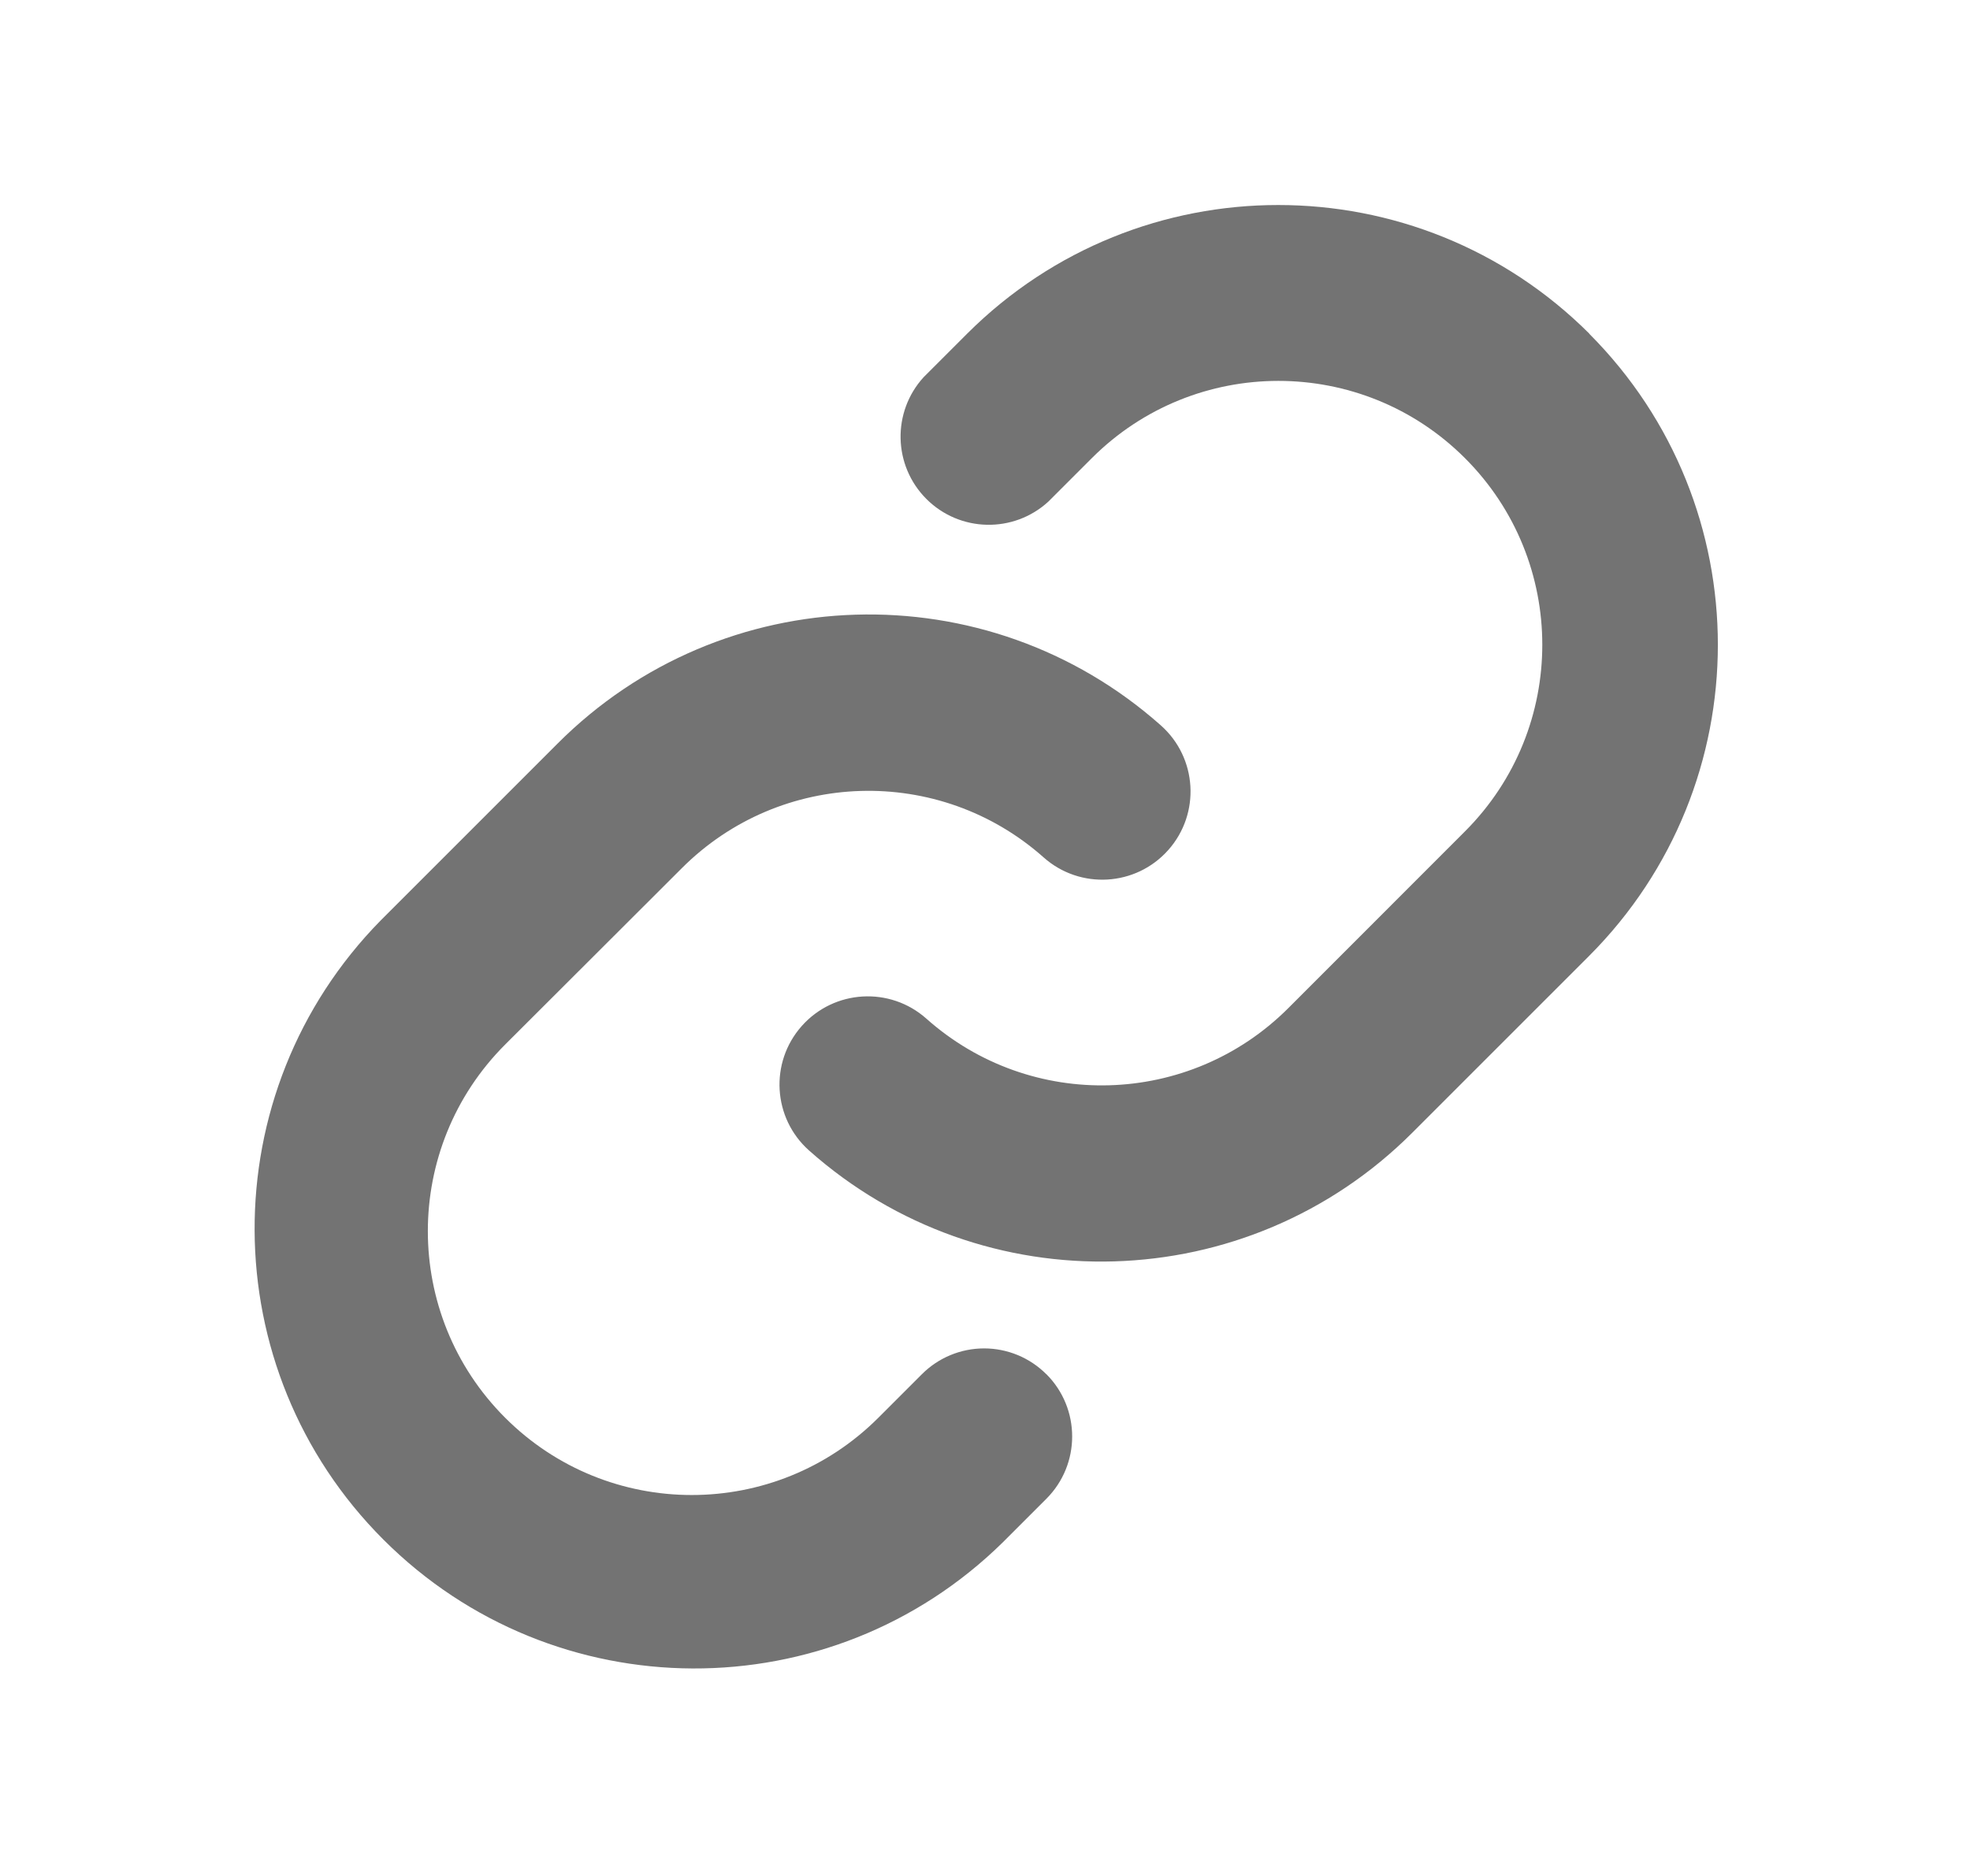
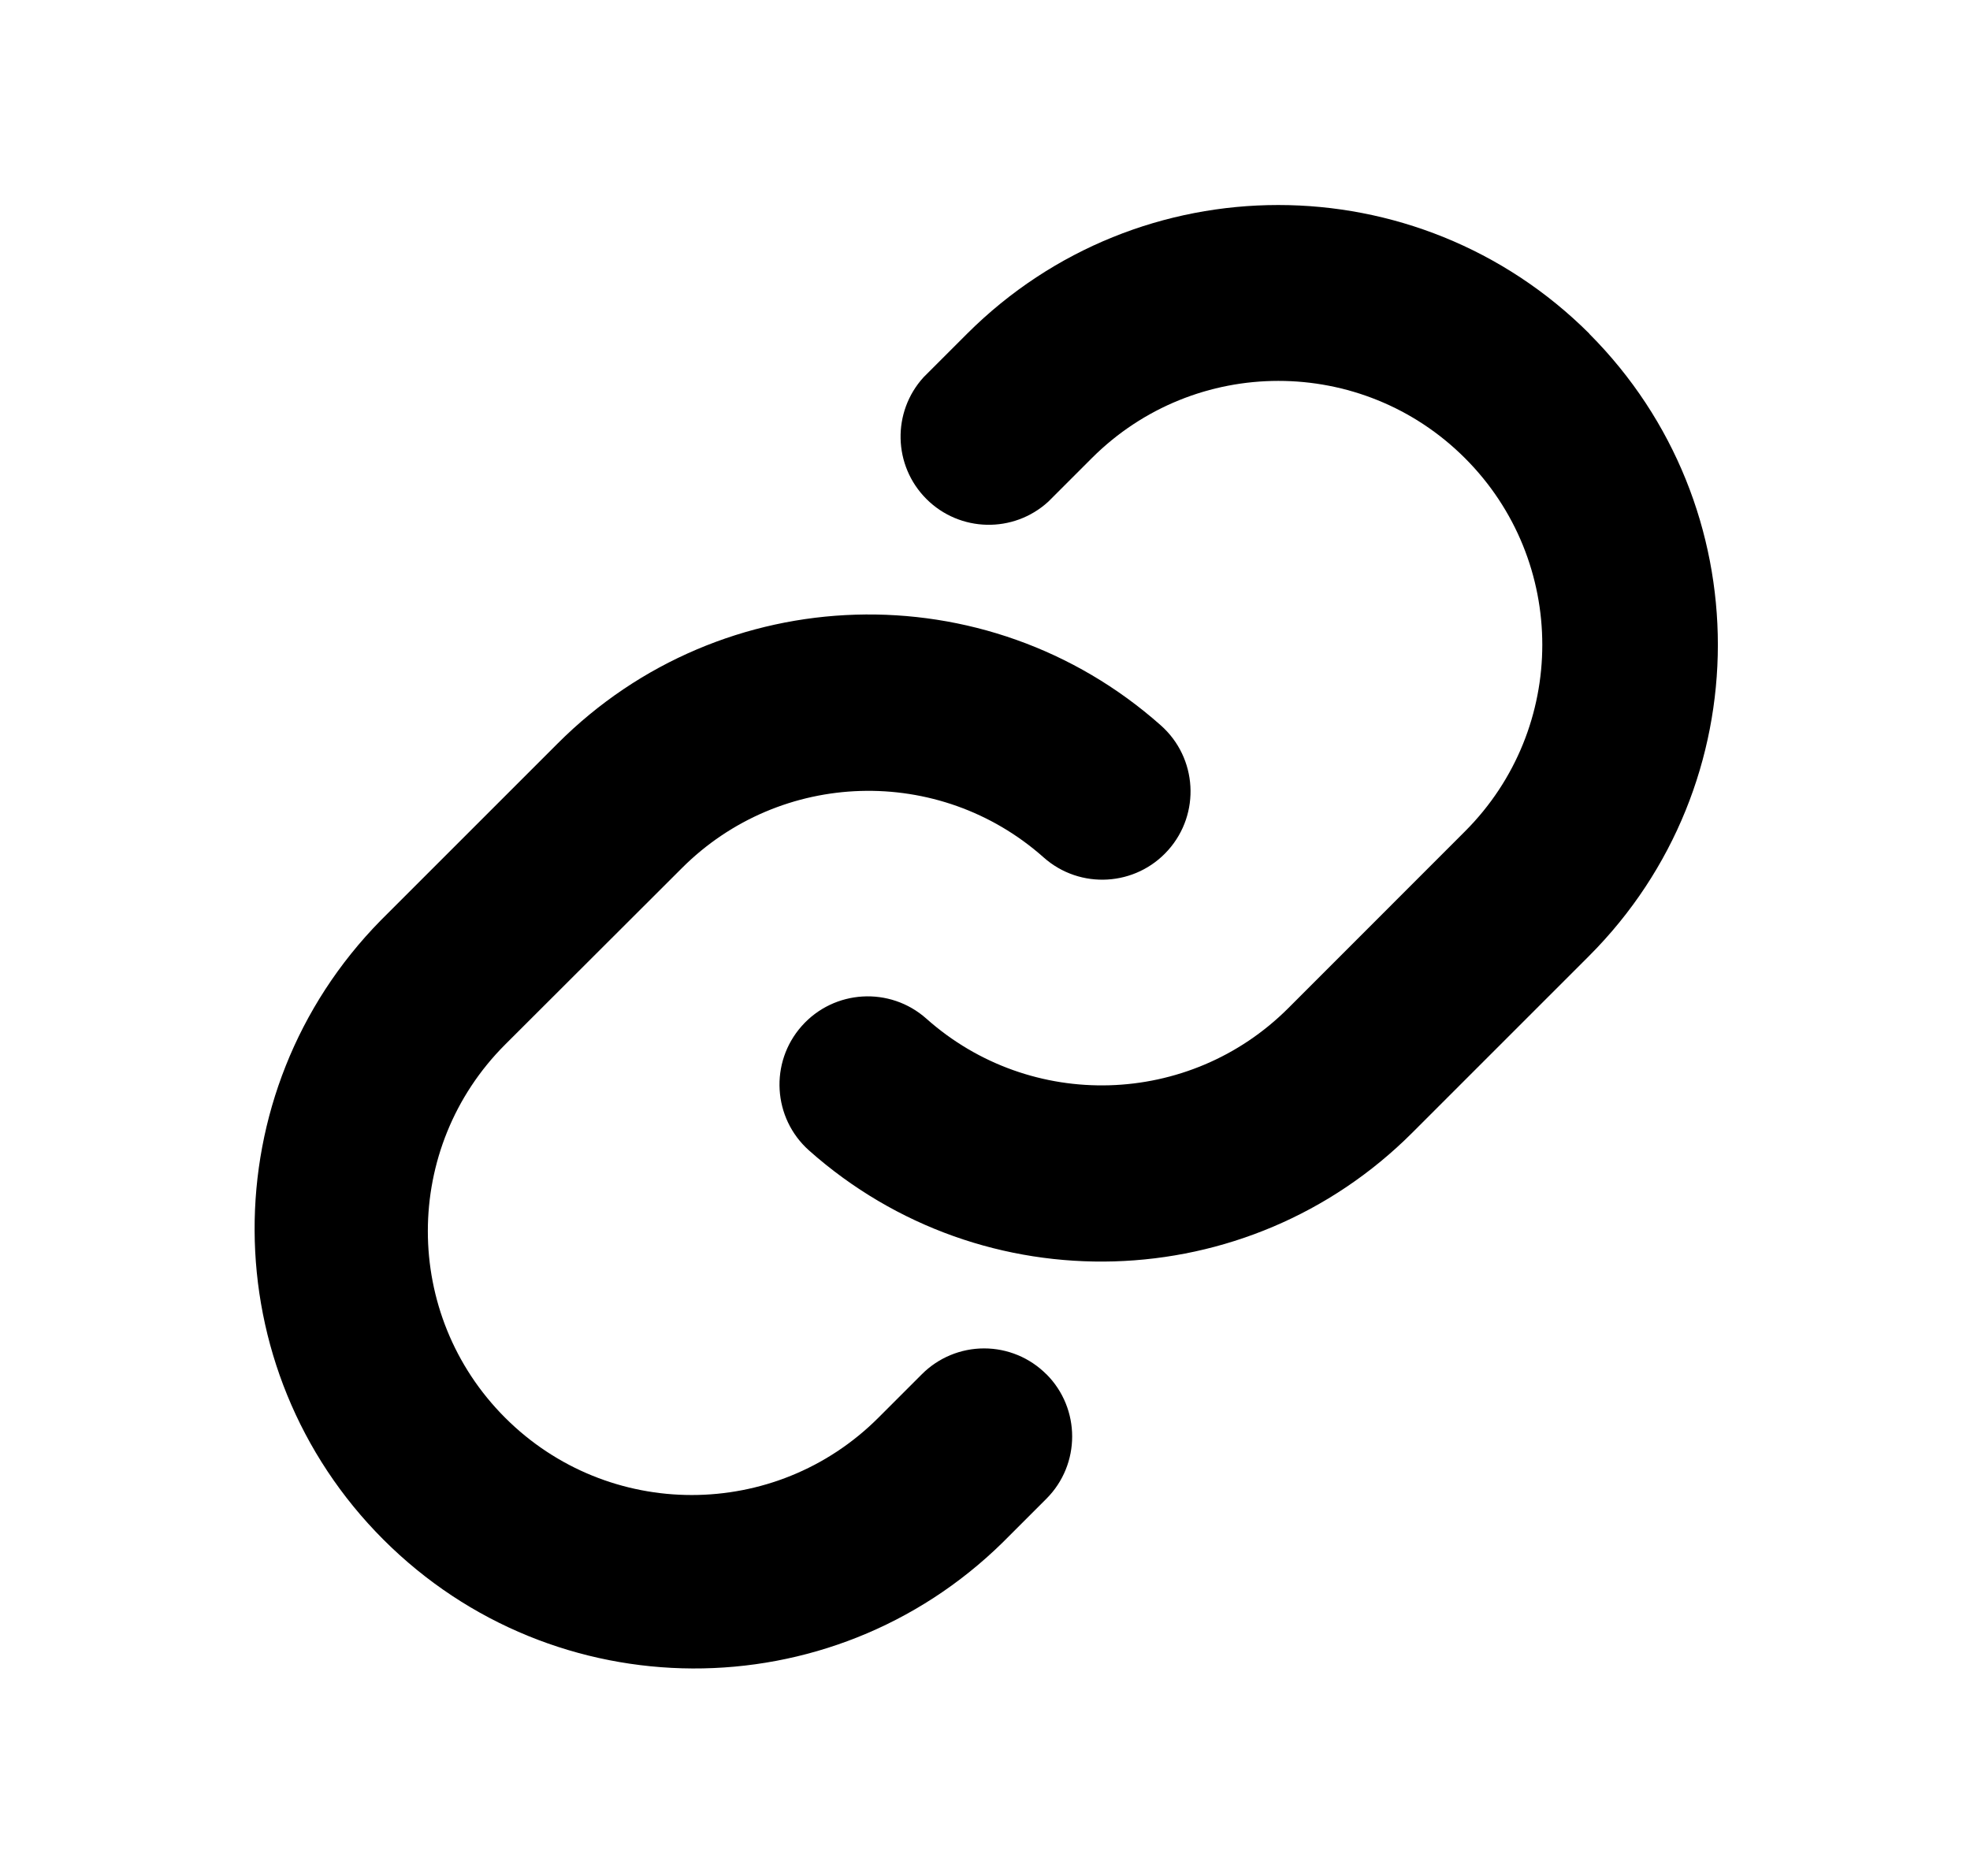
<svg xmlns="http://www.w3.org/2000/svg" width="21" height="20" fill="none" viewBox="0 0 21 20">
-   <path fill="#737373" d="M11.154 14.65a.94.94 0 0 1 0 1.329l-.464.464a4.689 4.689 0 0 1-6.631-6.631l1.884-1.884a4.688 4.688 0 0 1 6.432-.194.941.941 0 0 1-1.25 1.407 2.812 2.812 0 0 0-3.857.115l-1.883 1.88a2.813 2.813 0 1 0 3.978 3.979l.464-.464a.937.937 0 0 1 1.327 0Zm5.788-11.093a4.695 4.695 0 0 0-6.632 0l-.464.464a.94.94 0 0 0 1.328 1.328l.464-.464a2.813 2.813 0 1 1 3.979 3.978l-1.884 1.885a2.812 2.812 0 0 1-3.858.112.94.94 0 1 0-1.25 1.406 4.688 4.688 0 0 0 6.43-.19l1.884-1.884a4.695 4.695 0 0 0 .003-6.633v-.002Z" />
+   <path fill="currentColor" d="M11.154 14.65a.94.94 0 0 1 0 1.329l-.464.464a4.689 4.689 0 0 1-6.631-6.631l1.884-1.884a4.688 4.688 0 0 1 6.432-.194.941.941 0 0 1-1.25 1.407 2.812 2.812 0 0 0-3.857.115l-1.883 1.88a2.813 2.813 0 1 0 3.978 3.979l.464-.464a.937.937 0 0 1 1.327 0Zm5.788-11.093a4.695 4.695 0 0 0-6.632 0l-.464.464a.94.94 0 0 0 1.328 1.328l.464-.464a2.813 2.813 0 1 1 3.979 3.978l-1.884 1.885a2.812 2.812 0 0 1-3.858.112.94.94 0 1 0-1.25 1.406 4.688 4.688 0 0 0 6.43-.19l1.884-1.884a4.695 4.695 0 0 0 .003-6.633v-.002Z" />
</svg>
